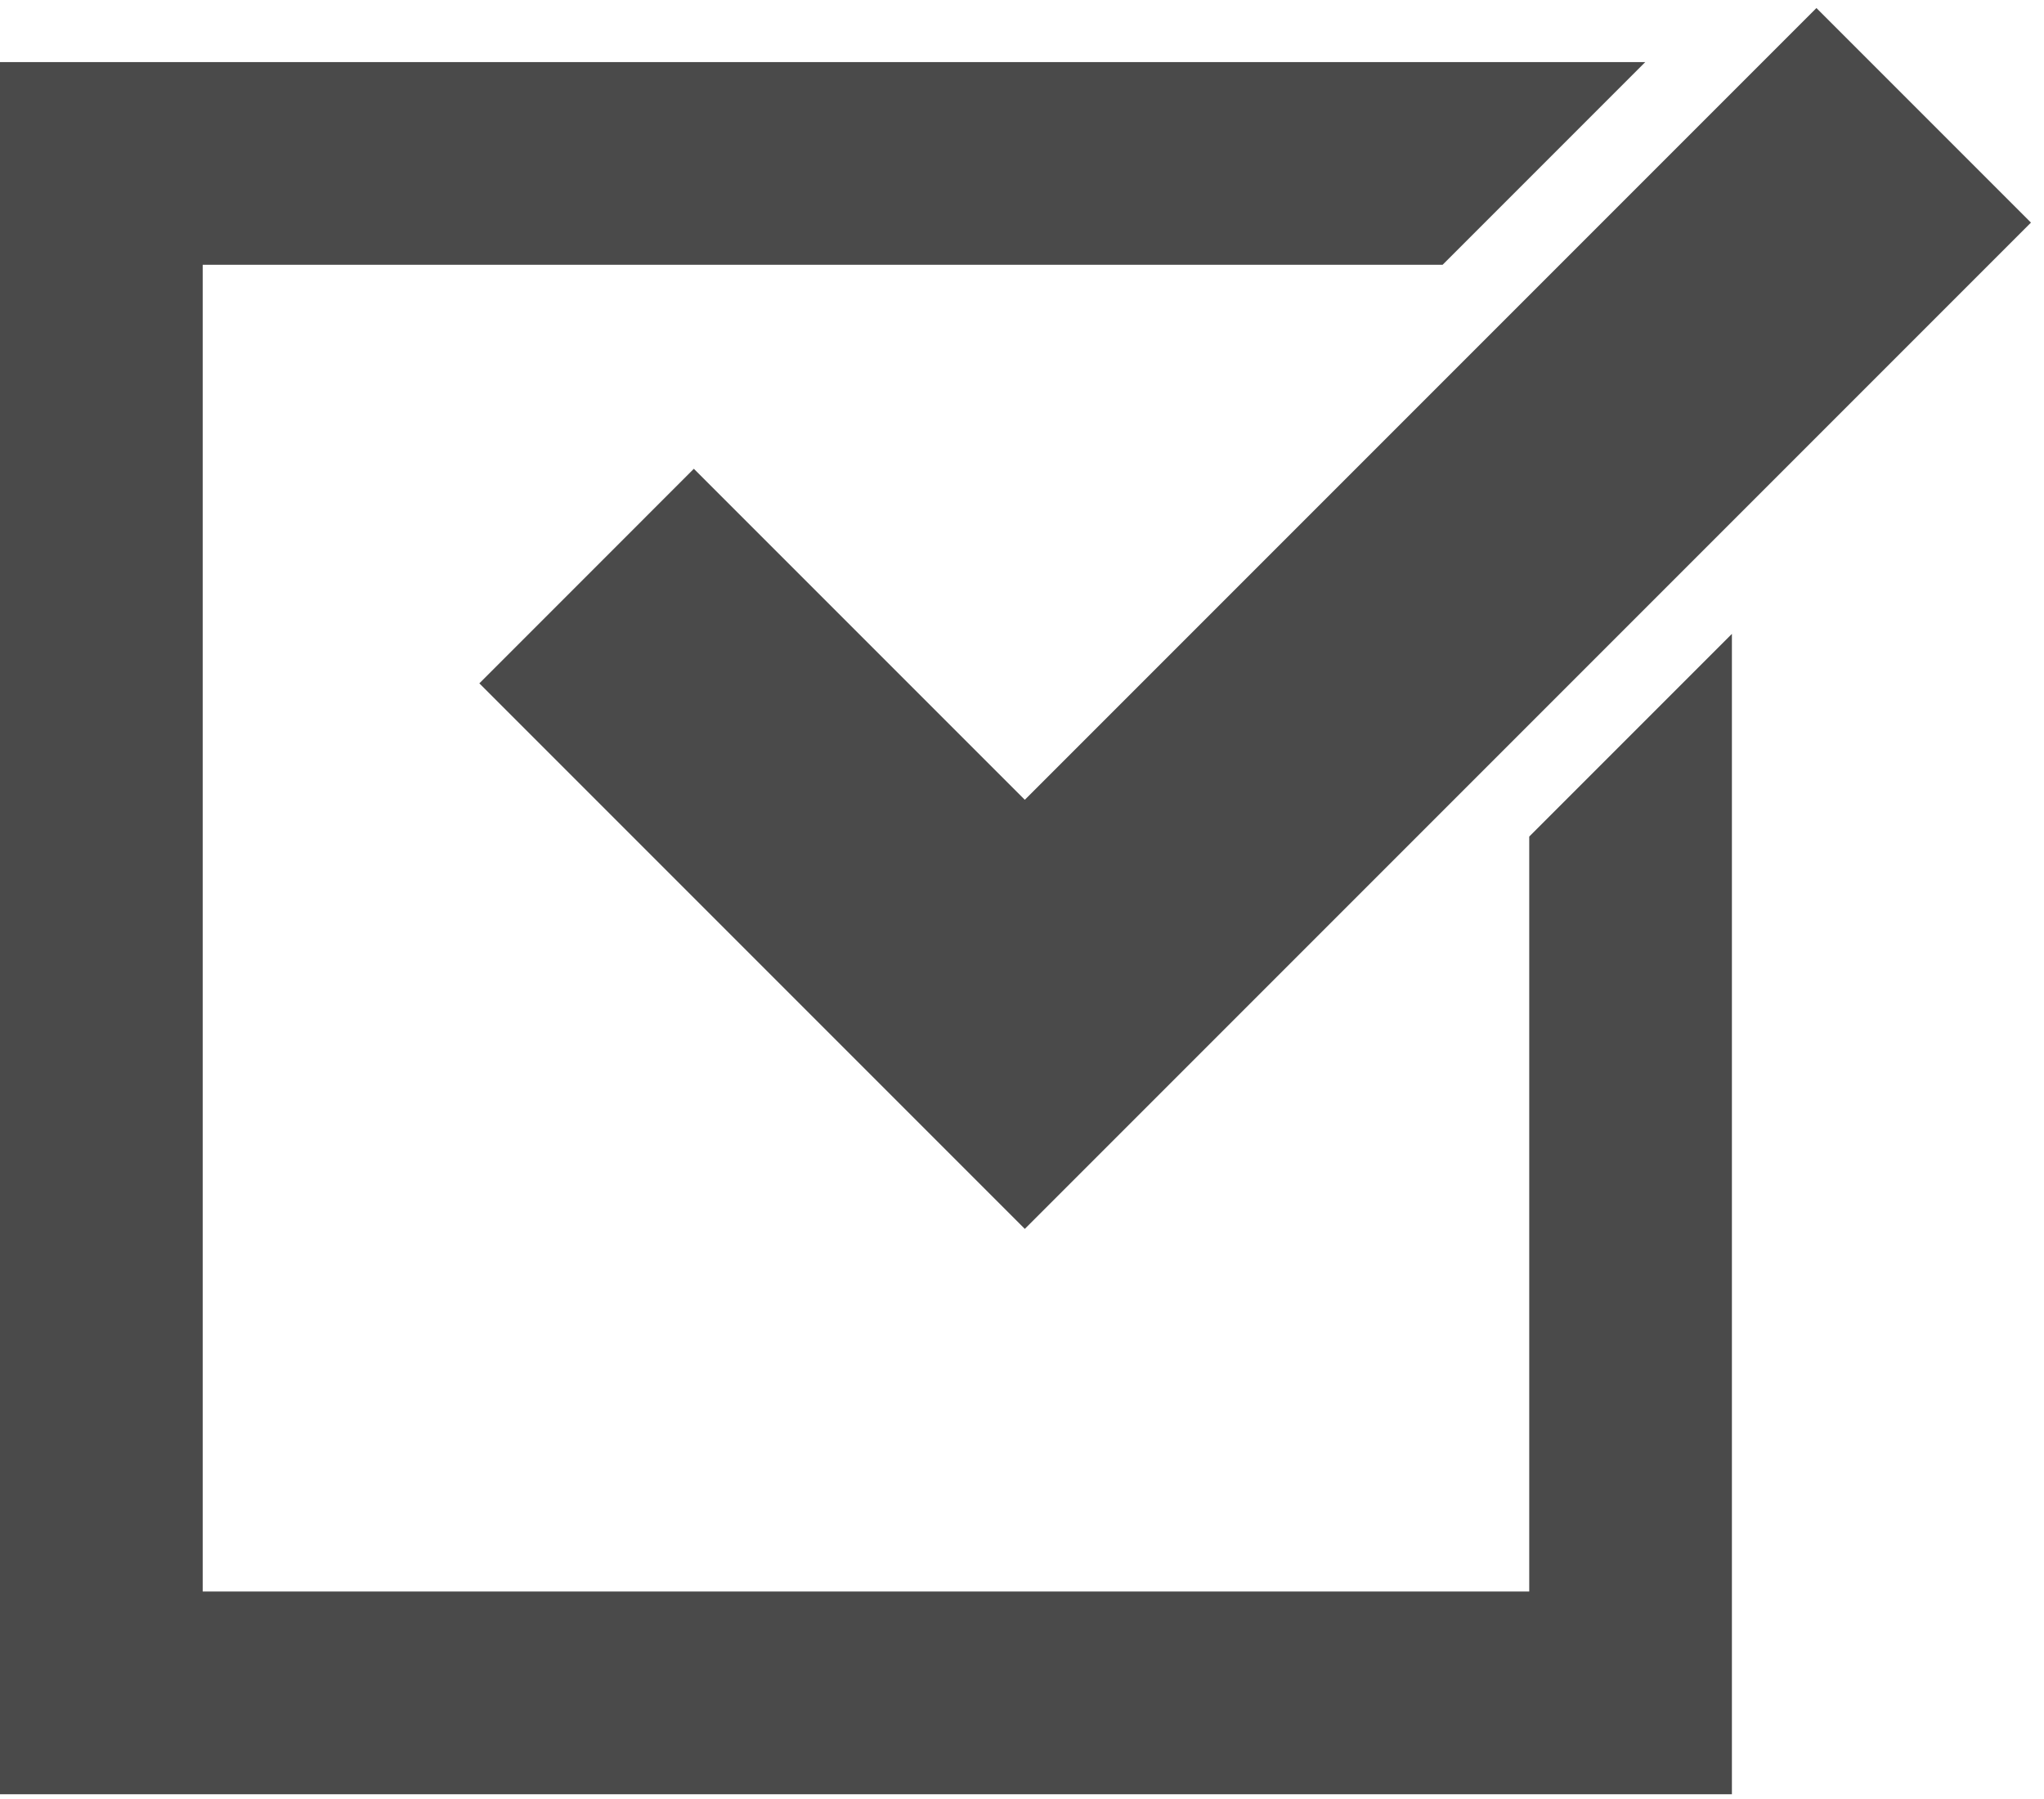
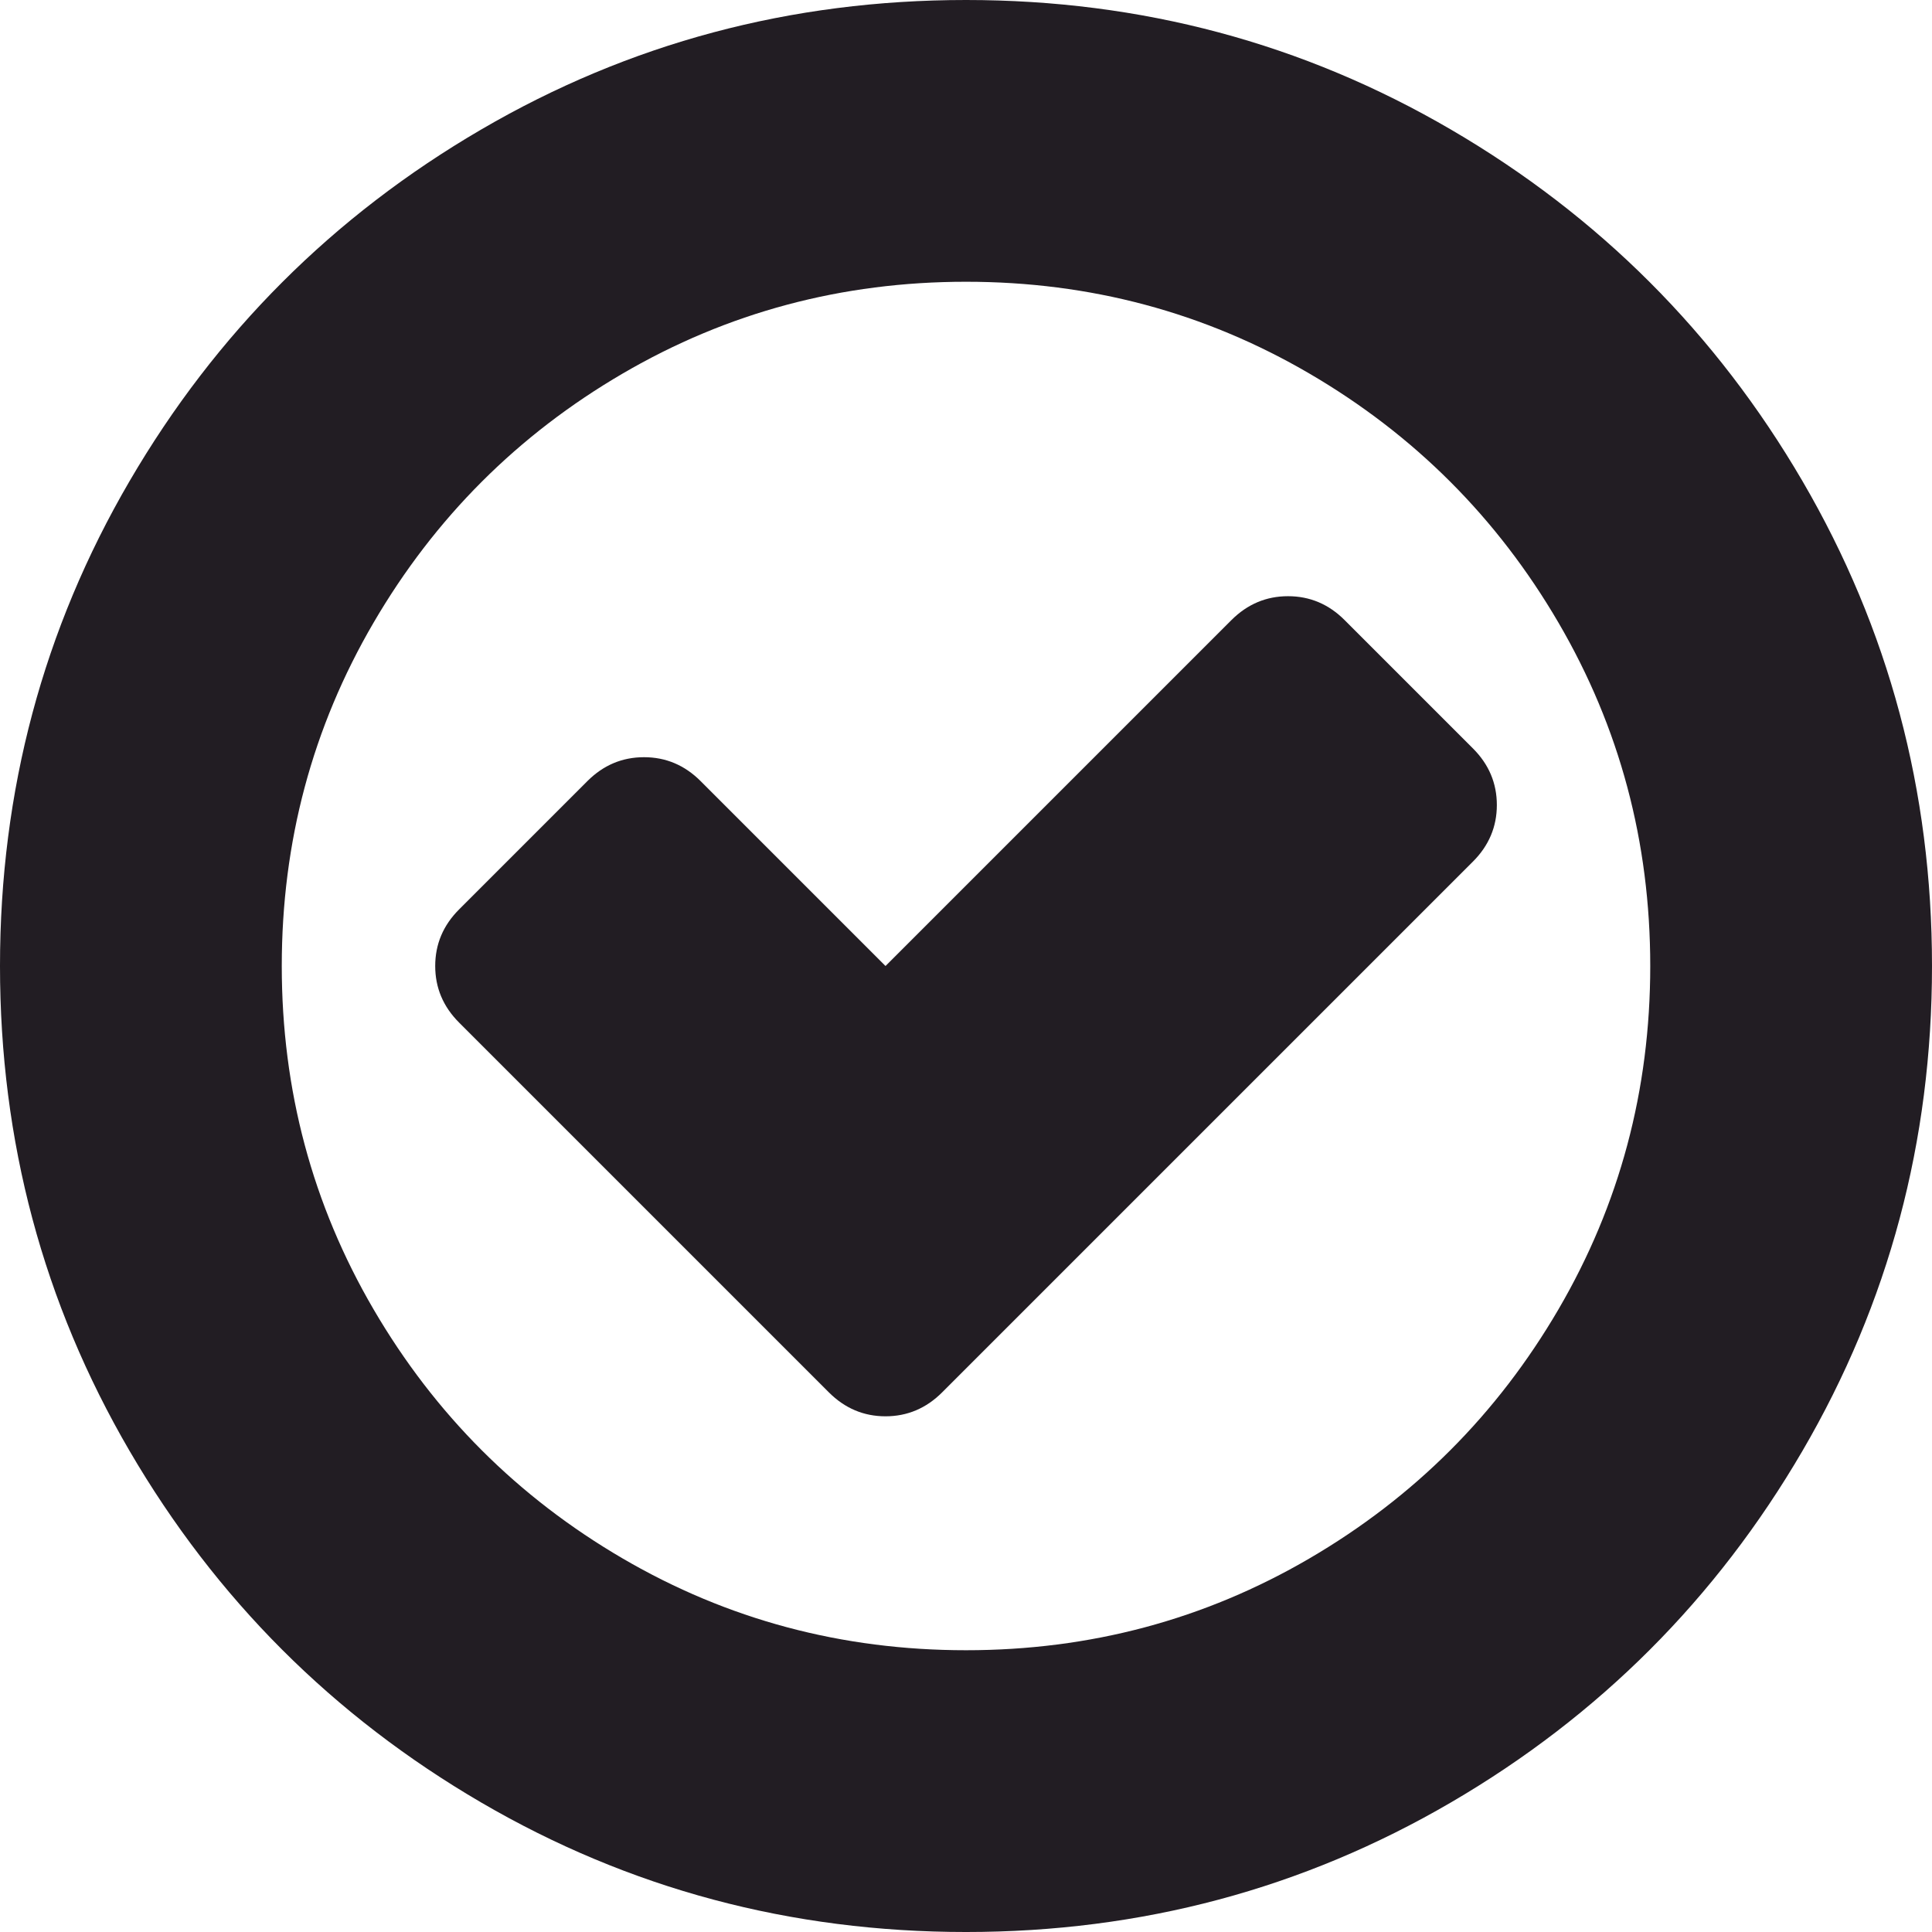
- <svg xmlns="http://www.w3.org/2000/svg" width="125px" height="110px" viewBox="0 0 125 110" version="1.1">
-   <defs />
-   <g id="Page-1" stroke="none" stroke-width="1" fill="none" fill-rule="evenodd">
-     <g id="checkbox" fill="#4A4A4A">
-       <g id="Group">
-         <polygon id="Shape" points="93.52 97.314 12.396 97.314 12.396 16.191 88.221 16.191 100.614 3.797 0 3.797 0 109.71 105.914 109.71 105.914 38.757 93.52 51.151" />
-         <polygon id="Shape" points="42.432 28.664 29.315 41.784 62.672 75.141 124.202 13.611 111.083 0.492 62.672 48.903" />
-       </g>
+ <svg xmlns="http://www.w3.org/2000/svg" version="1.1" id="Capa_1" x="0px" y="0px" width="512px" height="512px" viewBox="0 0 438.533 438.533" style="enable-background:new 0 0 438.533 438.533;" xml:space="preserve">
+   <g>
+     <g>
+       <path d="M409.133,109.203c-19.608-33.592-46.205-60.189-79.798-79.796C295.736,9.801,259.058,0,219.273,0    c-39.781,0-76.47,9.801-110.063,29.407c-33.595,19.604-60.192,46.201-79.8,79.796C9.801,142.8,0,179.489,0,219.267    c0,39.78,9.804,76.463,29.407,110.062c19.607,33.592,46.204,60.189,79.799,79.798c33.597,19.605,70.283,29.407,110.063,29.407    s76.47-9.802,110.065-29.407c33.593-19.602,60.189-46.206,79.795-79.798c19.603-33.596,29.403-70.284,29.403-110.062    C438.533,179.485,428.732,142.795,409.133,109.203z M353.742,297.208c-13.894,23.791-32.736,42.64-56.527,56.534    c-23.791,13.894-49.771,20.834-77.945,20.834c-28.167,0-54.149-6.94-77.943-20.834c-23.791-13.895-42.633-32.743-56.527-56.534    c-13.897-23.791-20.843-49.772-20.843-77.941c0-28.171,6.949-54.152,20.843-77.943c13.891-23.791,32.738-42.637,56.527-56.53    c23.791-13.895,49.772-20.84,77.943-20.84c28.173,0,54.154,6.945,77.945,20.84c23.791,13.894,42.634,32.739,56.527,56.53    c13.895,23.791,20.838,49.772,20.838,77.943C374.58,247.436,367.637,273.417,353.742,297.208z" fill="#221d23" />
+       <path d="M305.206,140.752c-3.61-3.616-7.898-5.424-12.847-5.424c-4.949,0-9.227,1.809-12.848,5.424l-78.513,78.515l-41.971-41.971    c-3.617-3.616-7.895-5.424-12.847-5.424c-4.952,0-9.234,1.809-12.85,5.424L104.21,206.42c-3.617,3.613-5.424,7.898-5.424,12.847    c0,4.946,1.807,9.231,5.424,12.845l83.938,83.939c3.616,3.613,7.898,5.427,12.847,5.427c4.952,0,9.233-1.813,12.851-5.427    l120.486-120.484c3.613-3.612,5.428-7.895,5.428-12.842c0-4.948-1.808-9.231-5.428-12.847L305.206,140.752z" fill="#221d23" />
    </g>
  </g>
+   <g>
+ </g>
+   <g>
+ </g>
+   <g>
+ </g>
+   <g>
+ </g>
+   <g>
+ </g>
+   <g>
+ </g>
+   <g>
+ </g>
+   <g>
+ </g>
+   <g>
+ </g>
+   <g>
+ </g>
+   <g>
+ </g>
+   <g>
+ </g>
+   <g>
+ </g>
+   <g>
+ </g>
+   <g>
+ </g>
</svg>
